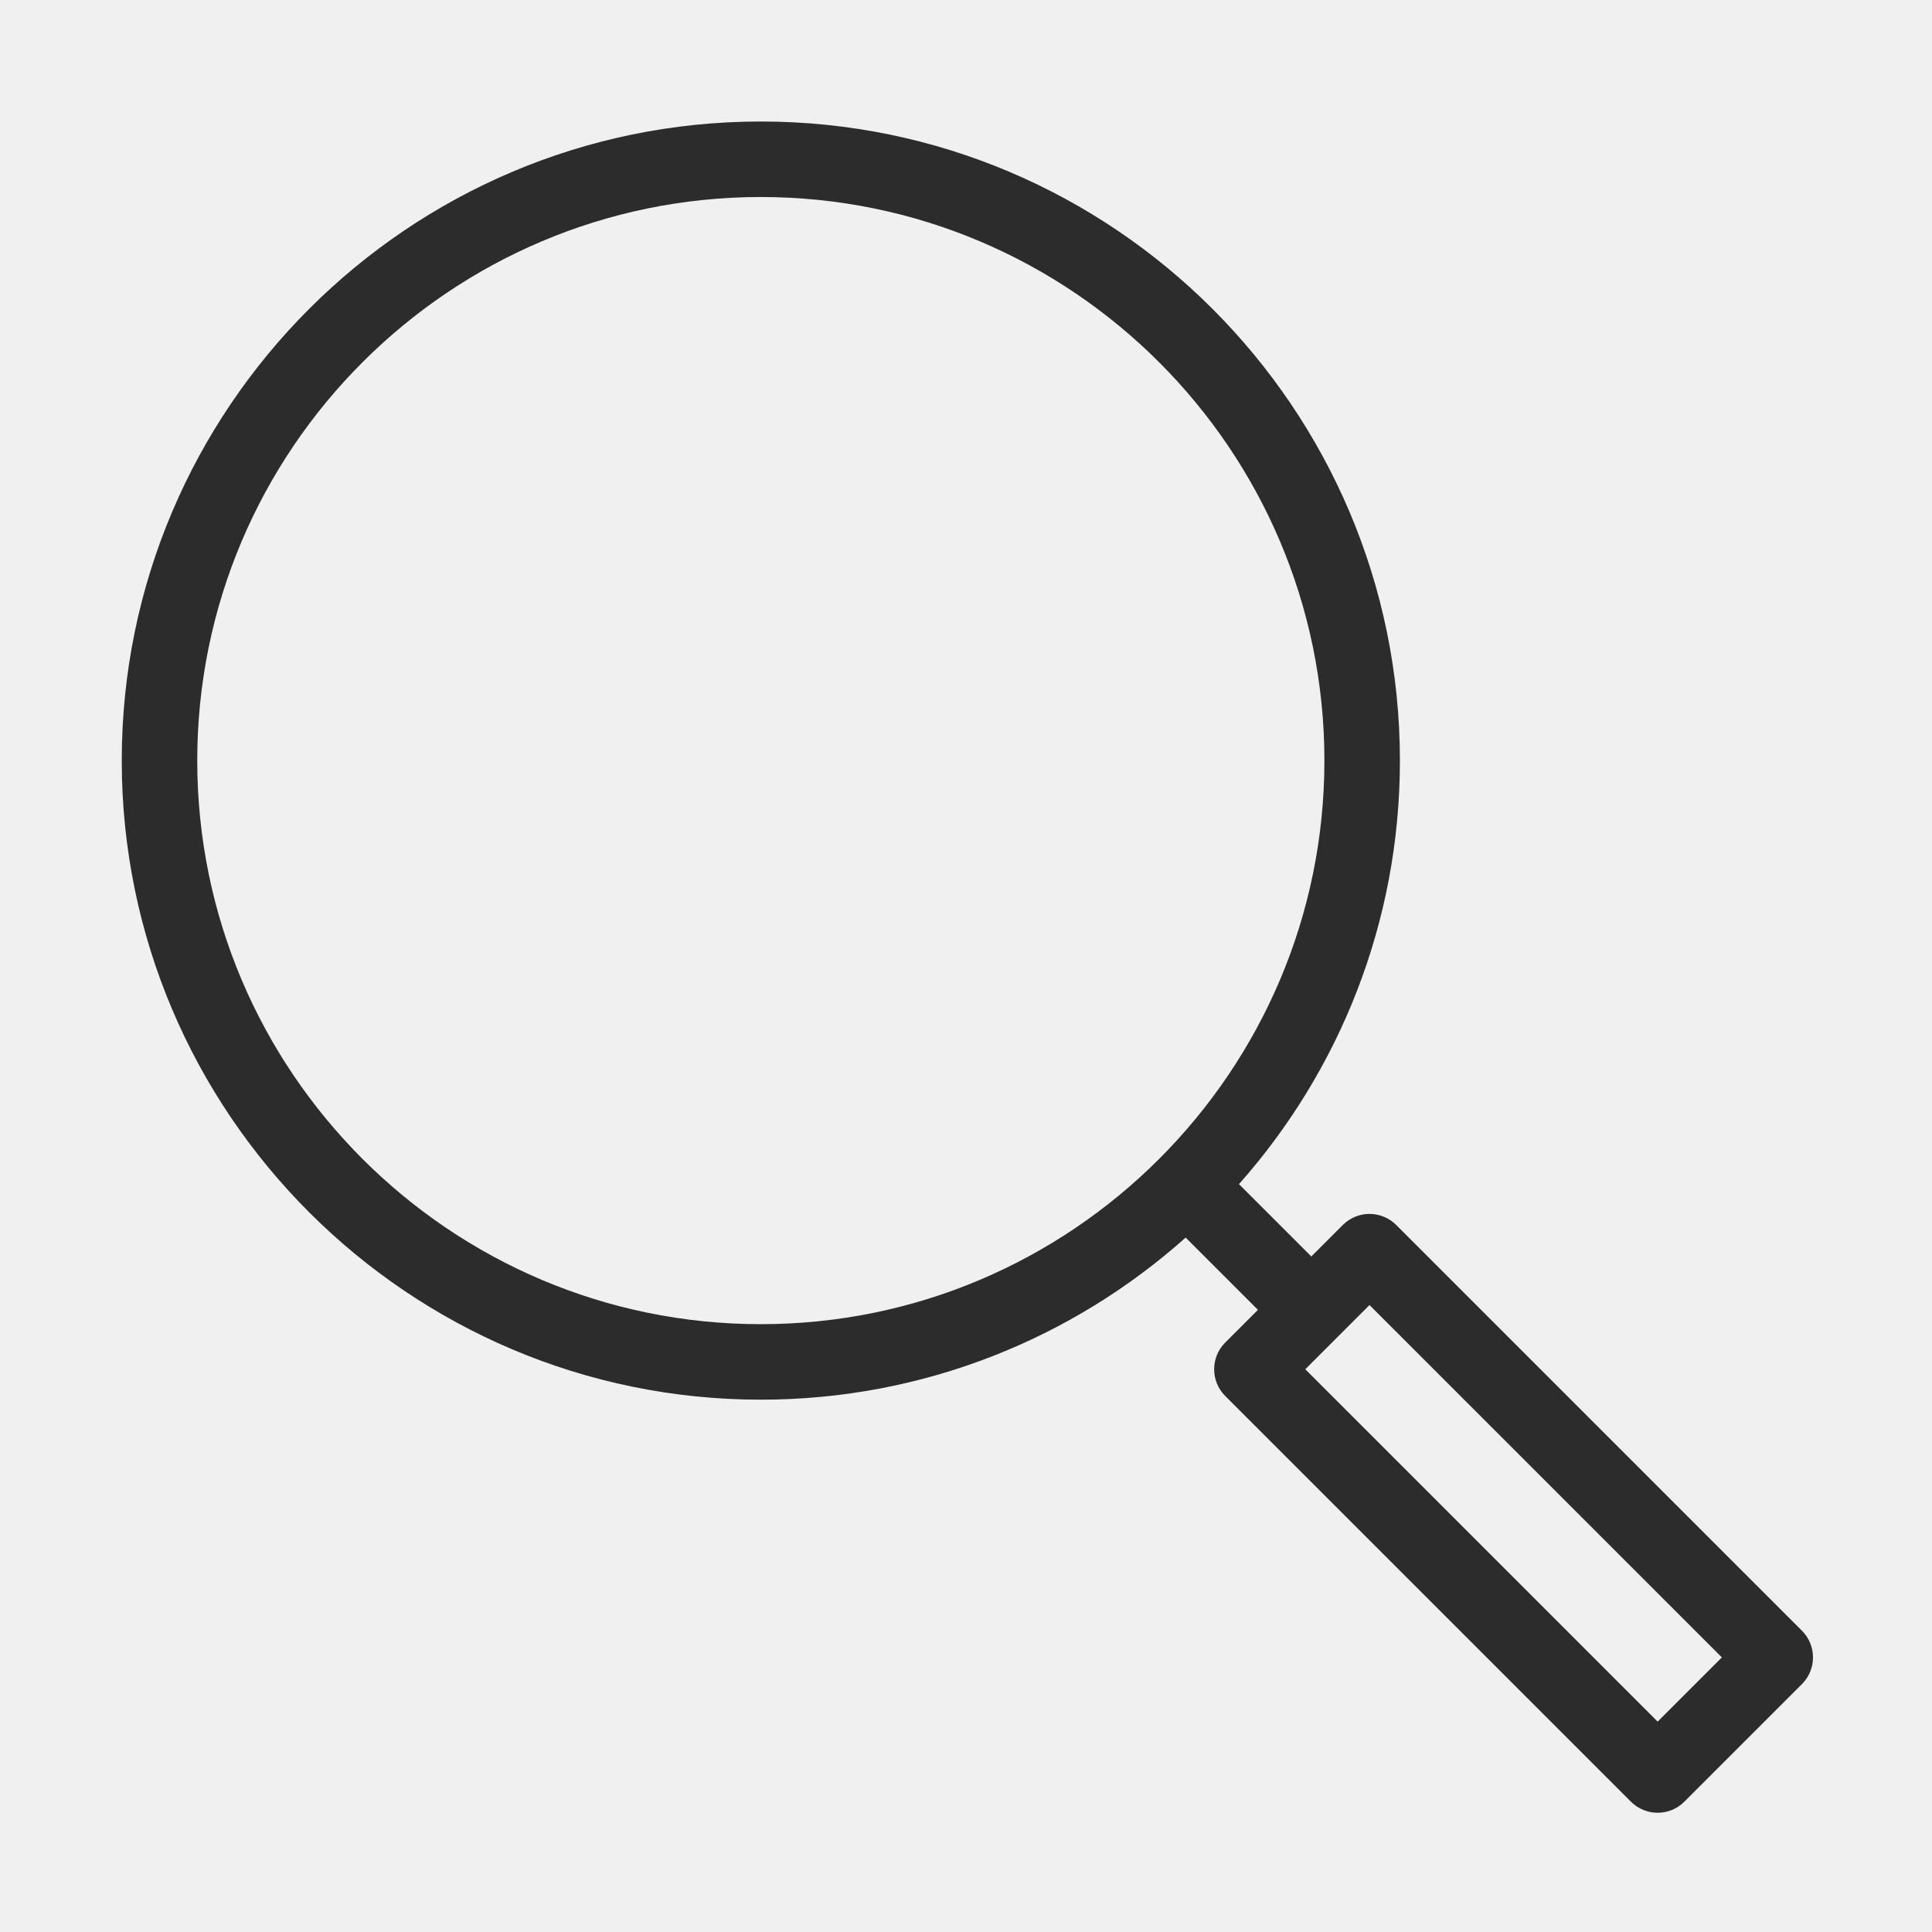
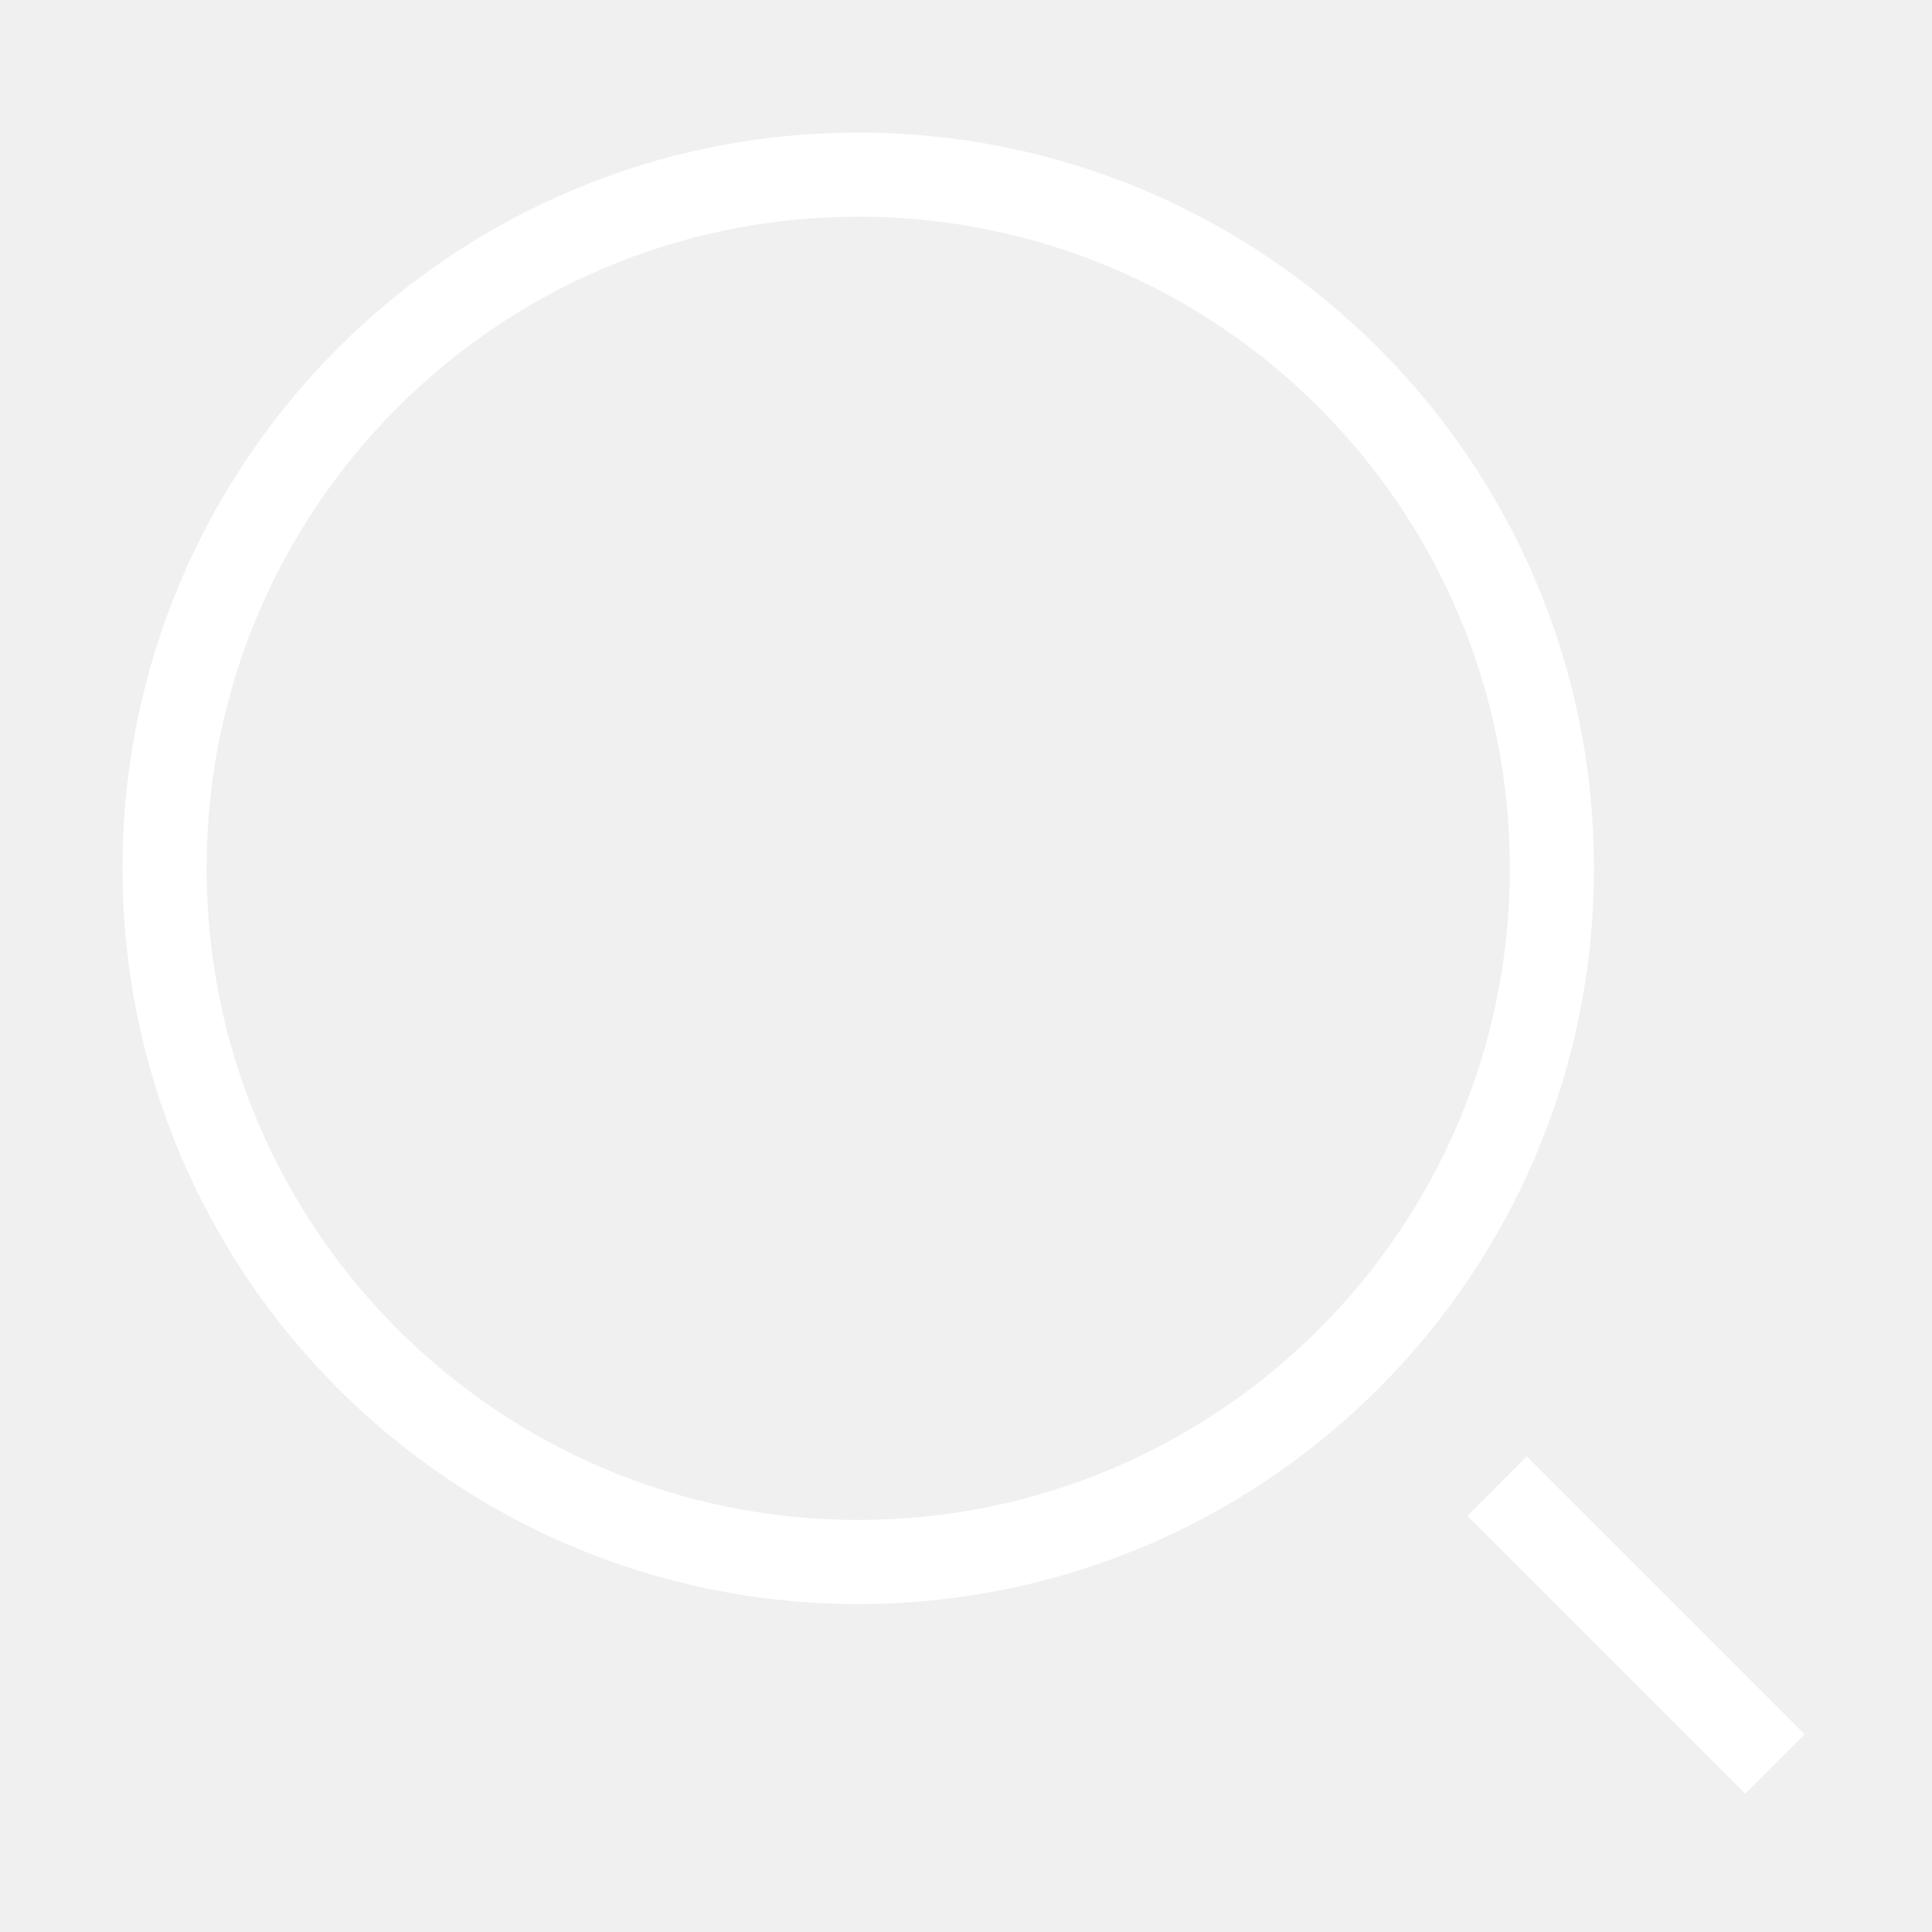
- <svg xmlns="http://www.w3.org/2000/svg" t="1694963145982" class="icon" viewBox="0 0 1024 1024" version="1.1" p-id="4009" width="32" height="32">
-   <path d="M955.069 864.311 740.015 649.258c-3.752-3.751-8.841-5.86-14.149-5.86-5.307 0-10.396 2.108-14.149 5.86l-16.692 16.692-38.342-38.342c53.038-59.81 85.299-138.442 85.299-224.479 0-186.775-151.953-338.728-338.728-338.728S64.528 216.355 64.528 403.129c0 186.776 151.953 338.729 338.728 338.729 86.369 0 165.276-32.51 225.17-85.914l38.303 38.303-17.345 17.345c-7.813 7.814-7.813 20.484 0 28.297l215.052 215.053c3.753 3.751 8.841 5.86 14.149 5.86 5.307 0 10.396-2.108 14.149-5.86l62.335-62.335C962.883 884.795 962.883 872.125 955.069 864.311zM104.546 403.129c0-164.709 134-298.709 298.709-298.709s298.709 134 298.709 298.709S567.965 701.84 403.255 701.84 104.546 567.839 104.546 403.129zM878.585 912.496 691.83 725.741l34.036-34.036 186.755 186.755L878.585 912.496z" fill="#2c2c2c" p-id="4010" />
+ <svg xmlns="http://www.w3.org/2000/svg" t="1695024337059" class="icon" viewBox="0 0 1024 1024" version="1.1" p-id="9603" width="32" height="32">
+   <path d="M809.246 771.927 777.738 803.458 924.966 950.668 956.477 919.157Z" fill="#ffffff" p-id="9604" />
+   <path d="M454.879 70.286C239.516 70.286 64.932 244.847 64.932 460.232c0 215.341 174.583 389.945 389.945 389.945 215.363 0 389.947-174.604 389.947-389.945C844.826 244.847 670.242 70.286 454.879 70.286zM454.879 805.611c-190.75 0-345.381-154.627-345.381-345.379 0-190.751 154.63-345.38 345.381-345.38 190.752 0 345.382 154.629 345.382 345.38C800.26 650.983 645.631 805.611 454.879 805.611z" fill="#ffffff" p-id="9605" />
</svg>
